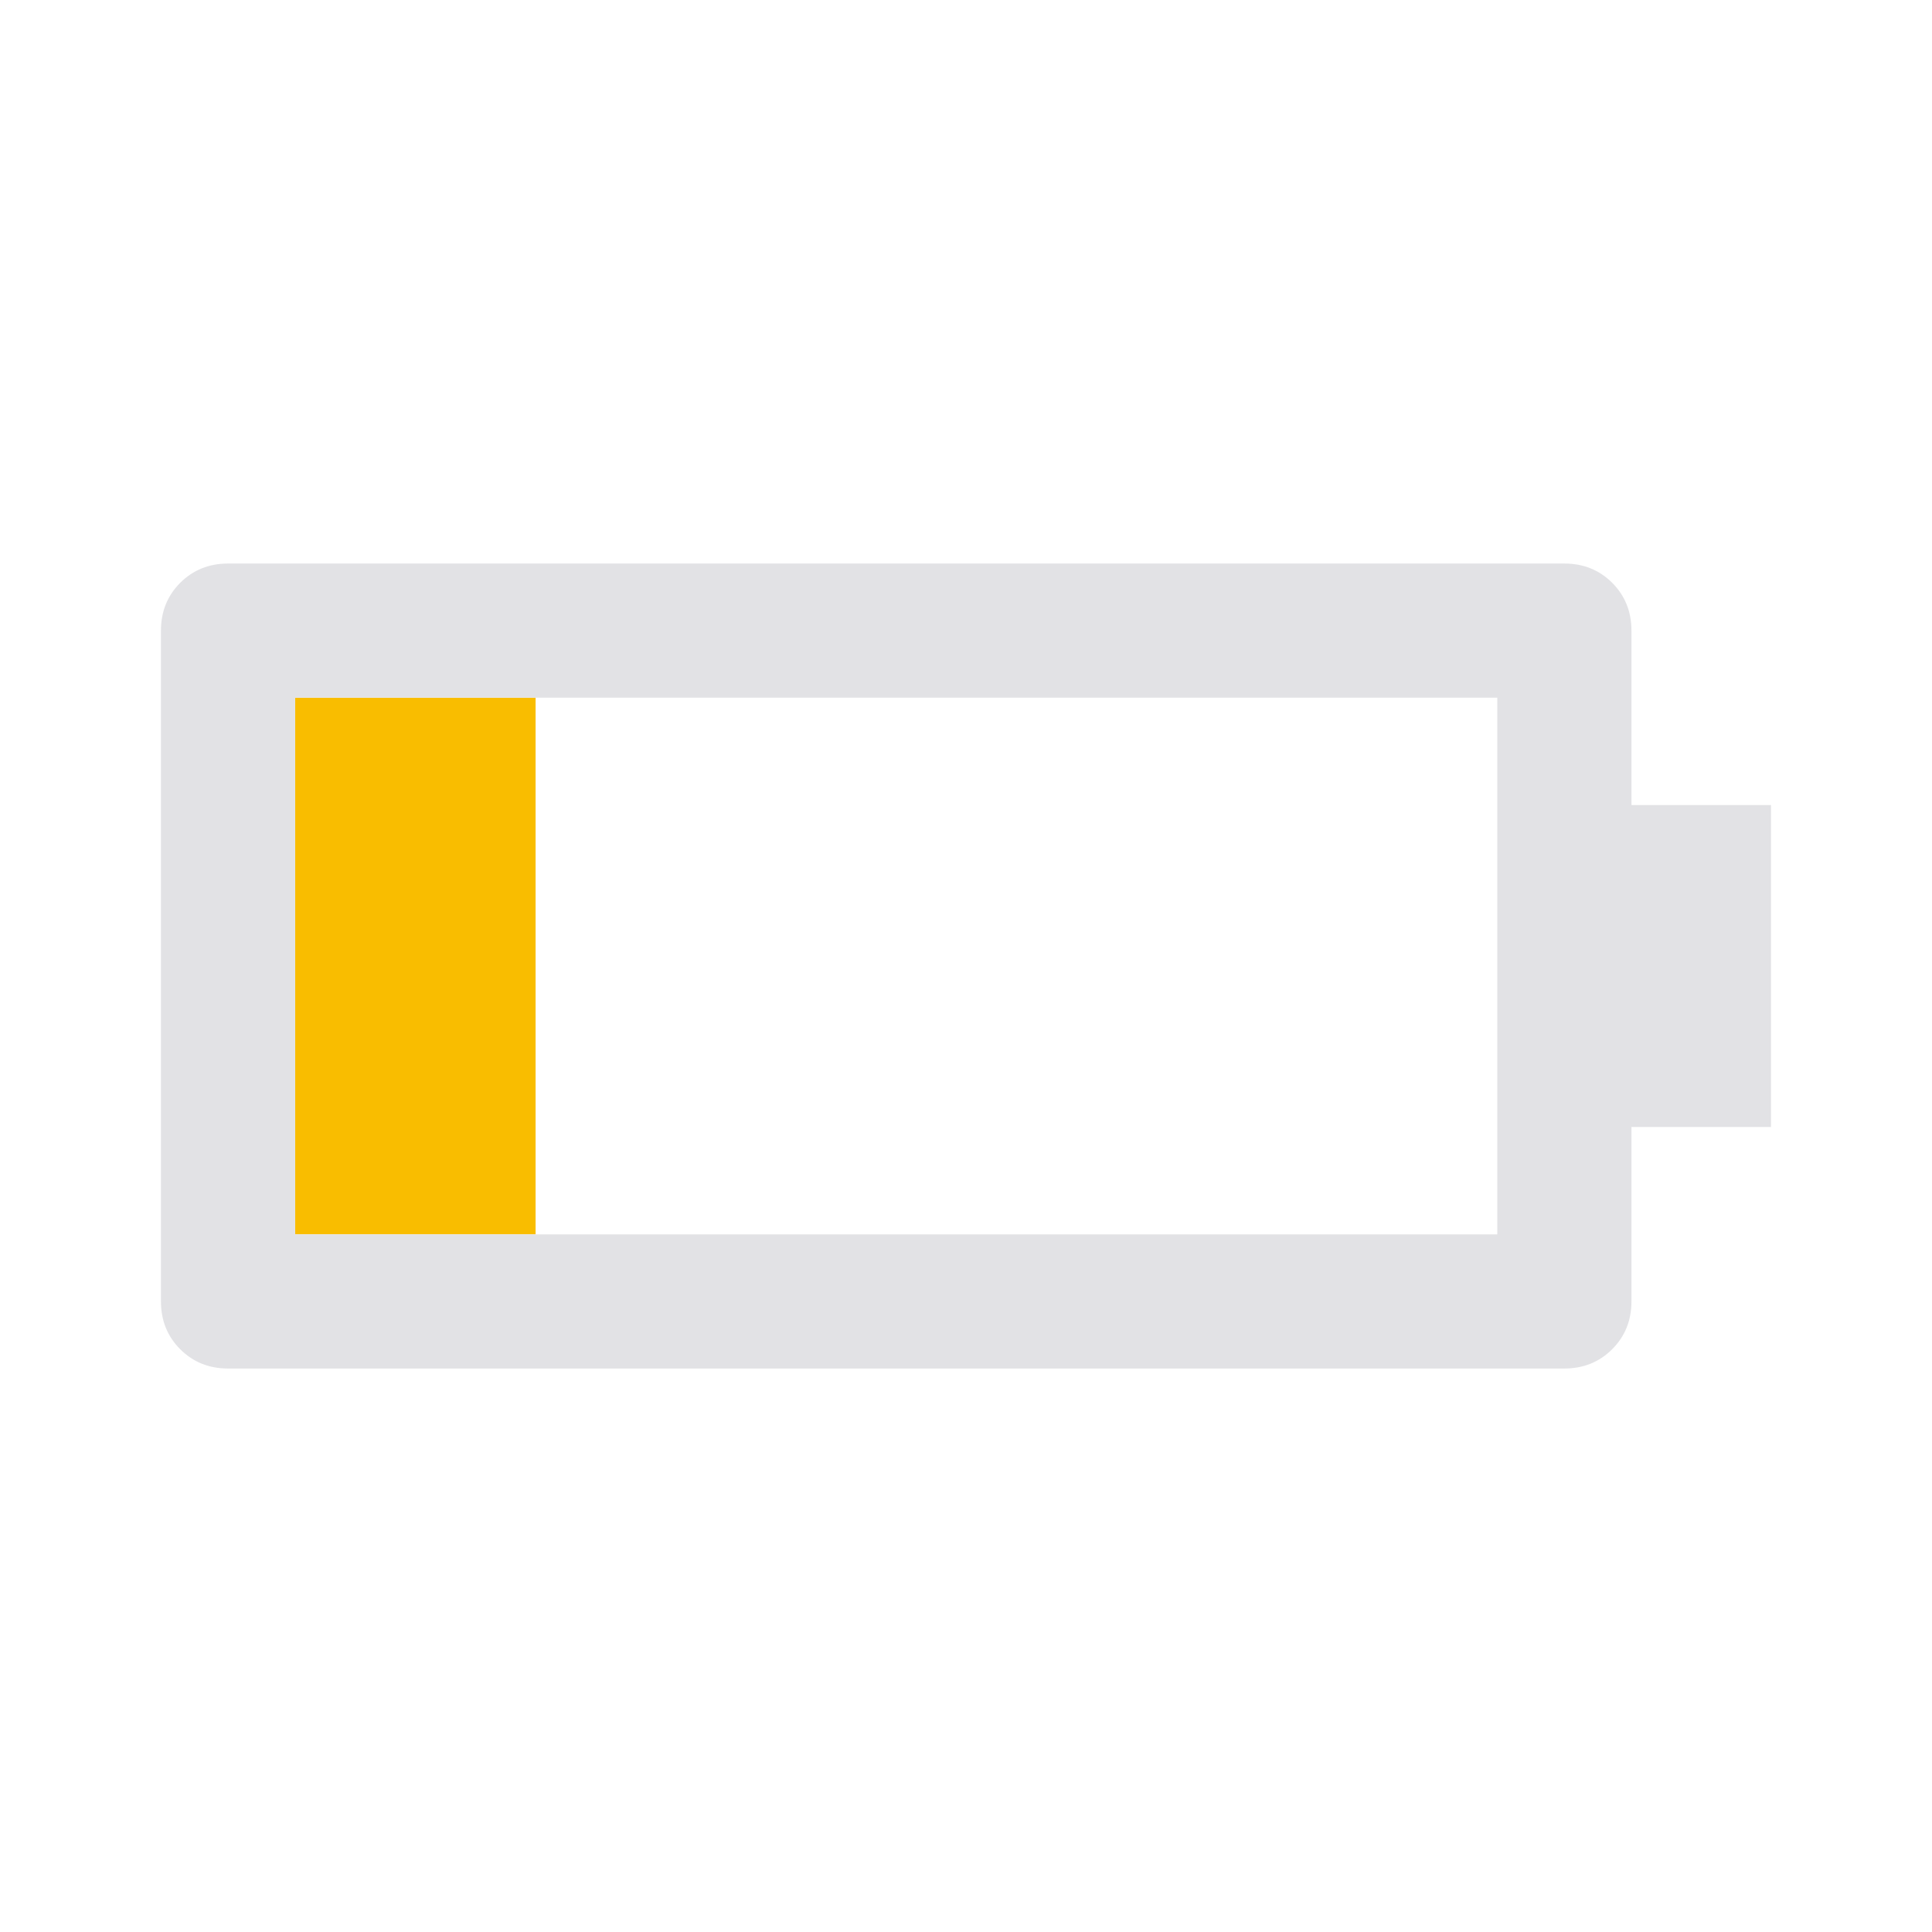
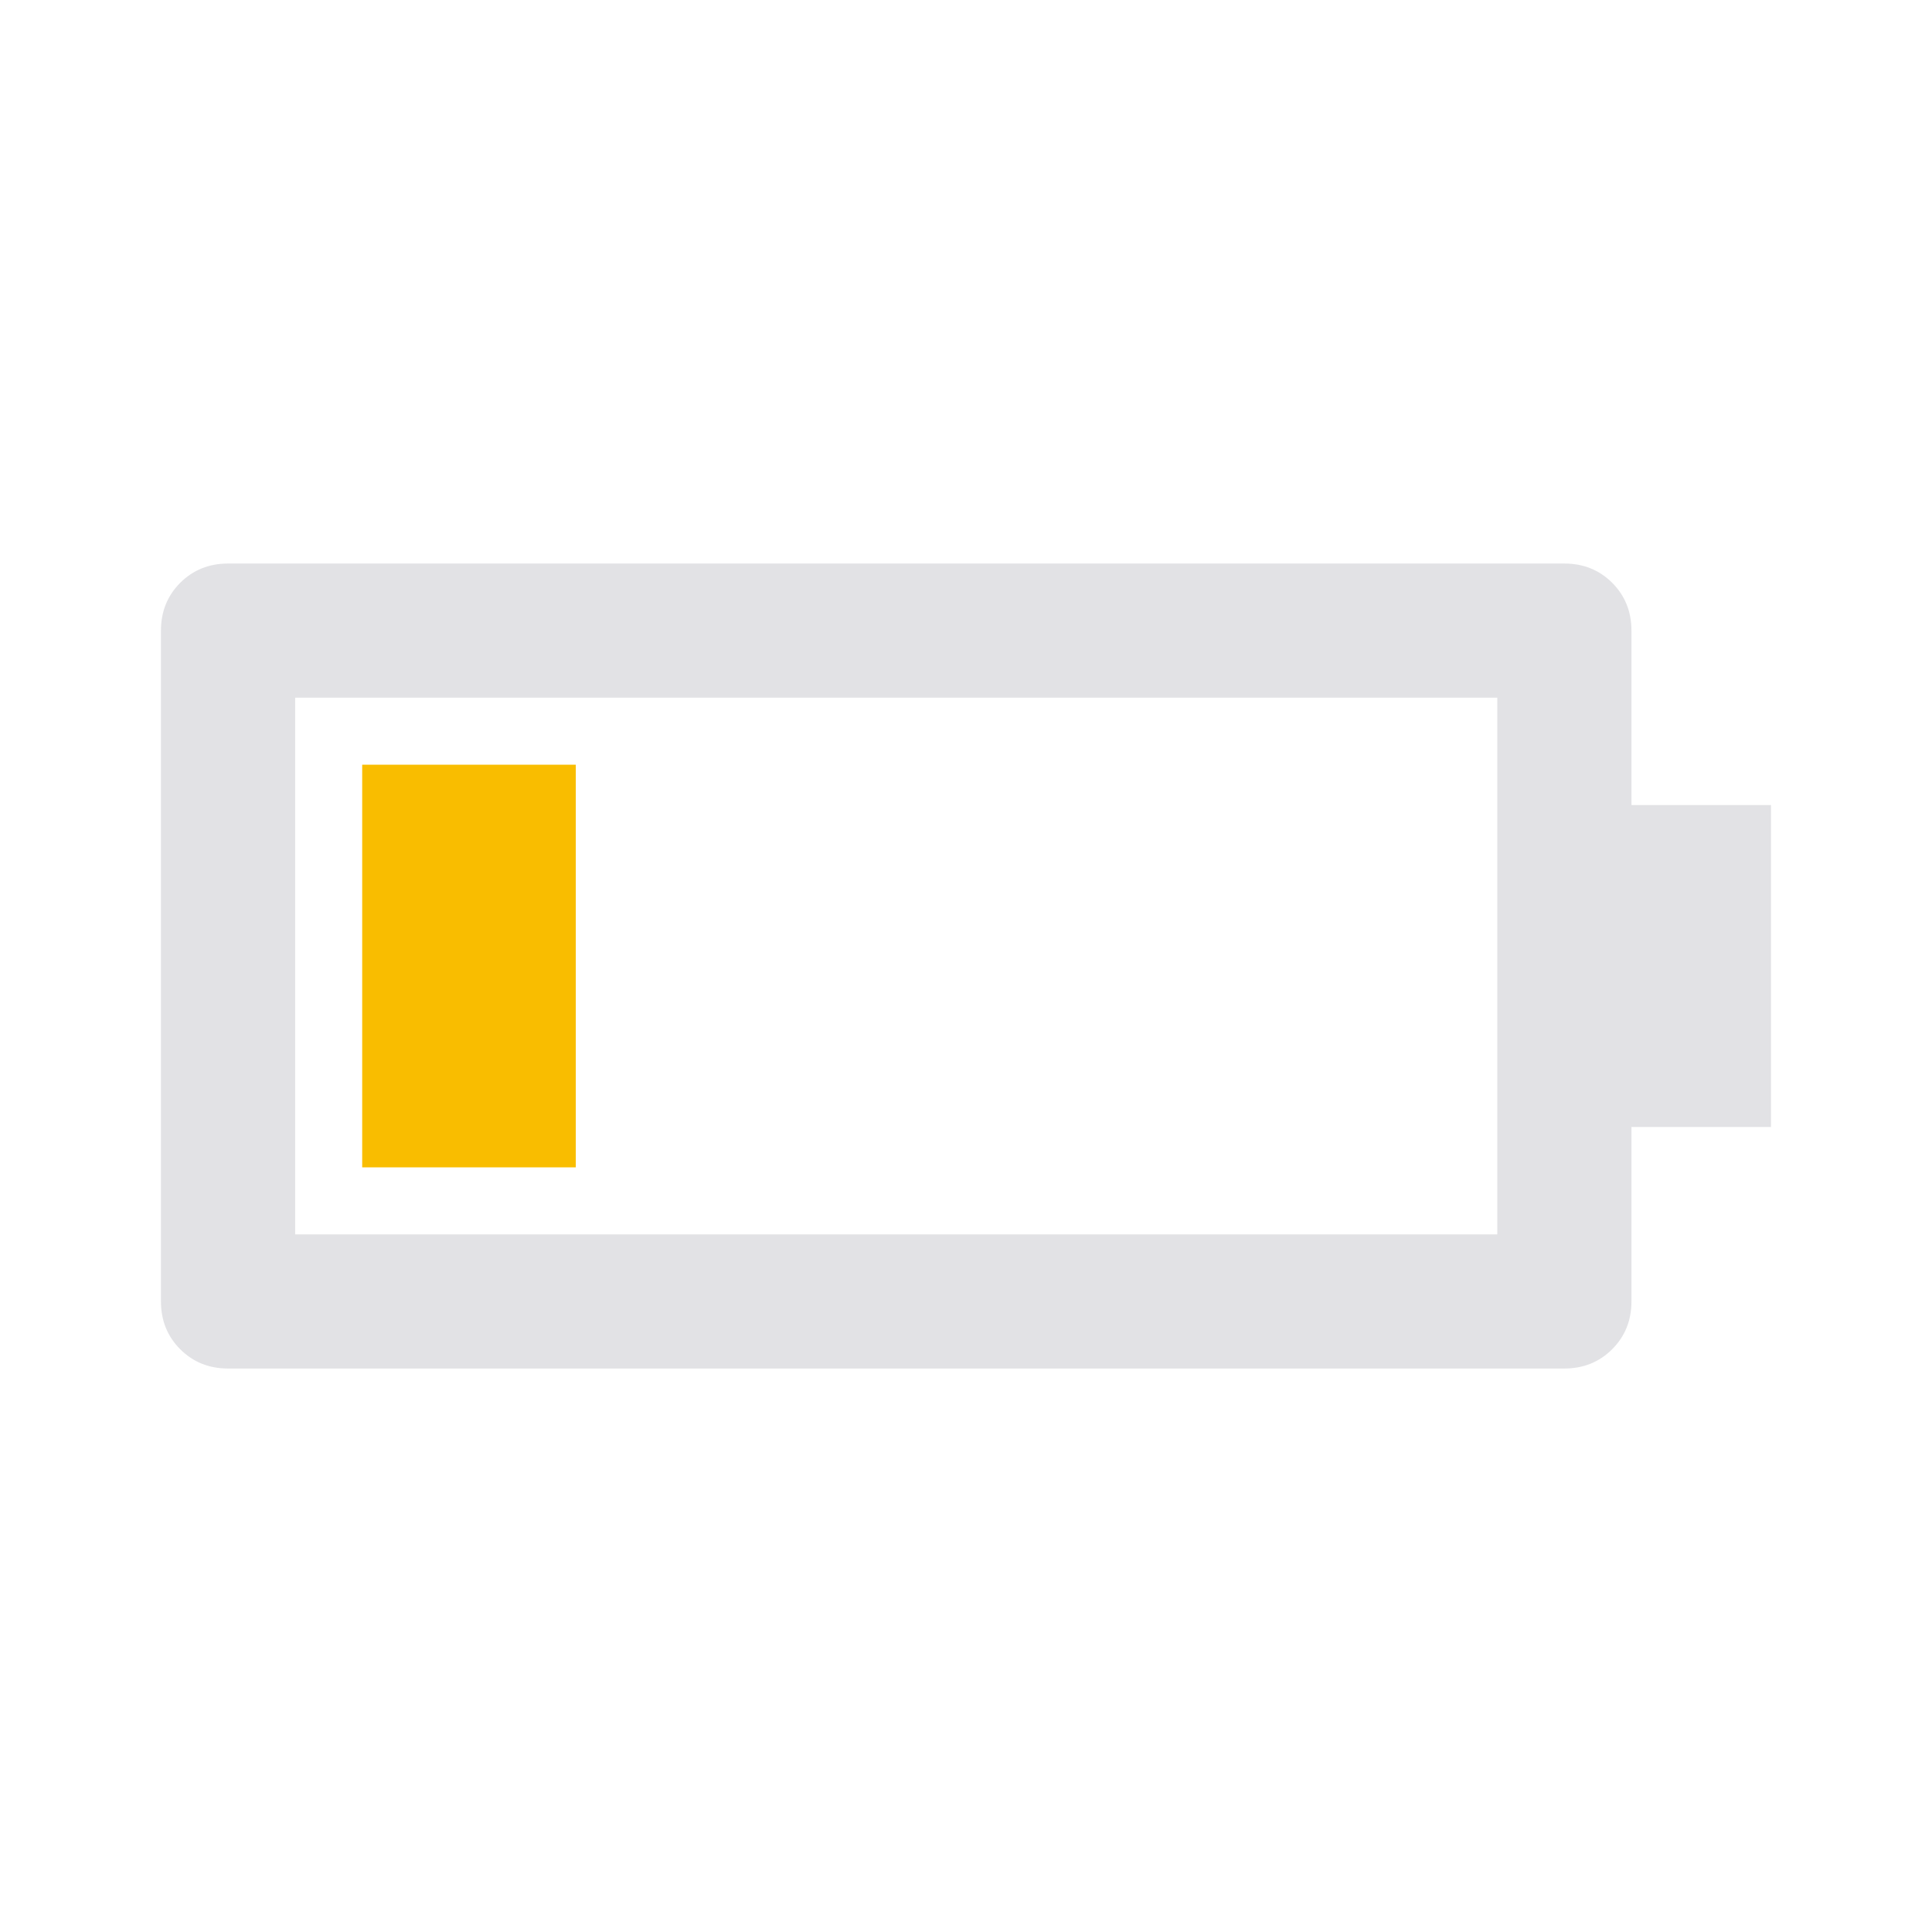
<svg xmlns="http://www.w3.org/2000/svg" viewBox="0 0 32 32" version="1.1">
  <defs>
    <style type="text/css" id="current-color-scheme">
      .ColorScheme-Text {
        color: #e2e2e5;
      }

      .ColorScheme-NeutralText {
        color: #f9bd00;
      }
    </style>
  </defs>
-   <rect width="3.982" height="8.889" x="4.889" y="11.556" class="ColorScheme-NeutralText" fill="currentColor" />
+   <rect width="3.538" height="6.669" x="5.999" y="12.666" class="ColorScheme-NeutralText" fill="currentColor" />
  <path d="m 25.911,9.334 q 0.472,0 0.792,0.319 Q 27.022,9.973 27.022,10.445 v 2.889 h 2.311 v 5.333 h -2.311 v 2.889 q 0,0.472 -0.32,0.792 -0.319,0.319 -0.792,0.319 H 3.777 q -0.472,0 -0.792,-0.319 Q 2.666,22.028 2.666,21.556 V 10.445 q 0,-0.472 0.319,-0.792 Q 3.305,9.334 3.777,9.334 Z m -1.111,2.222 H 4.889 v 8.889 H 24.8 Z" class="ColorScheme-Text" fill="currentColor" />
</svg>
